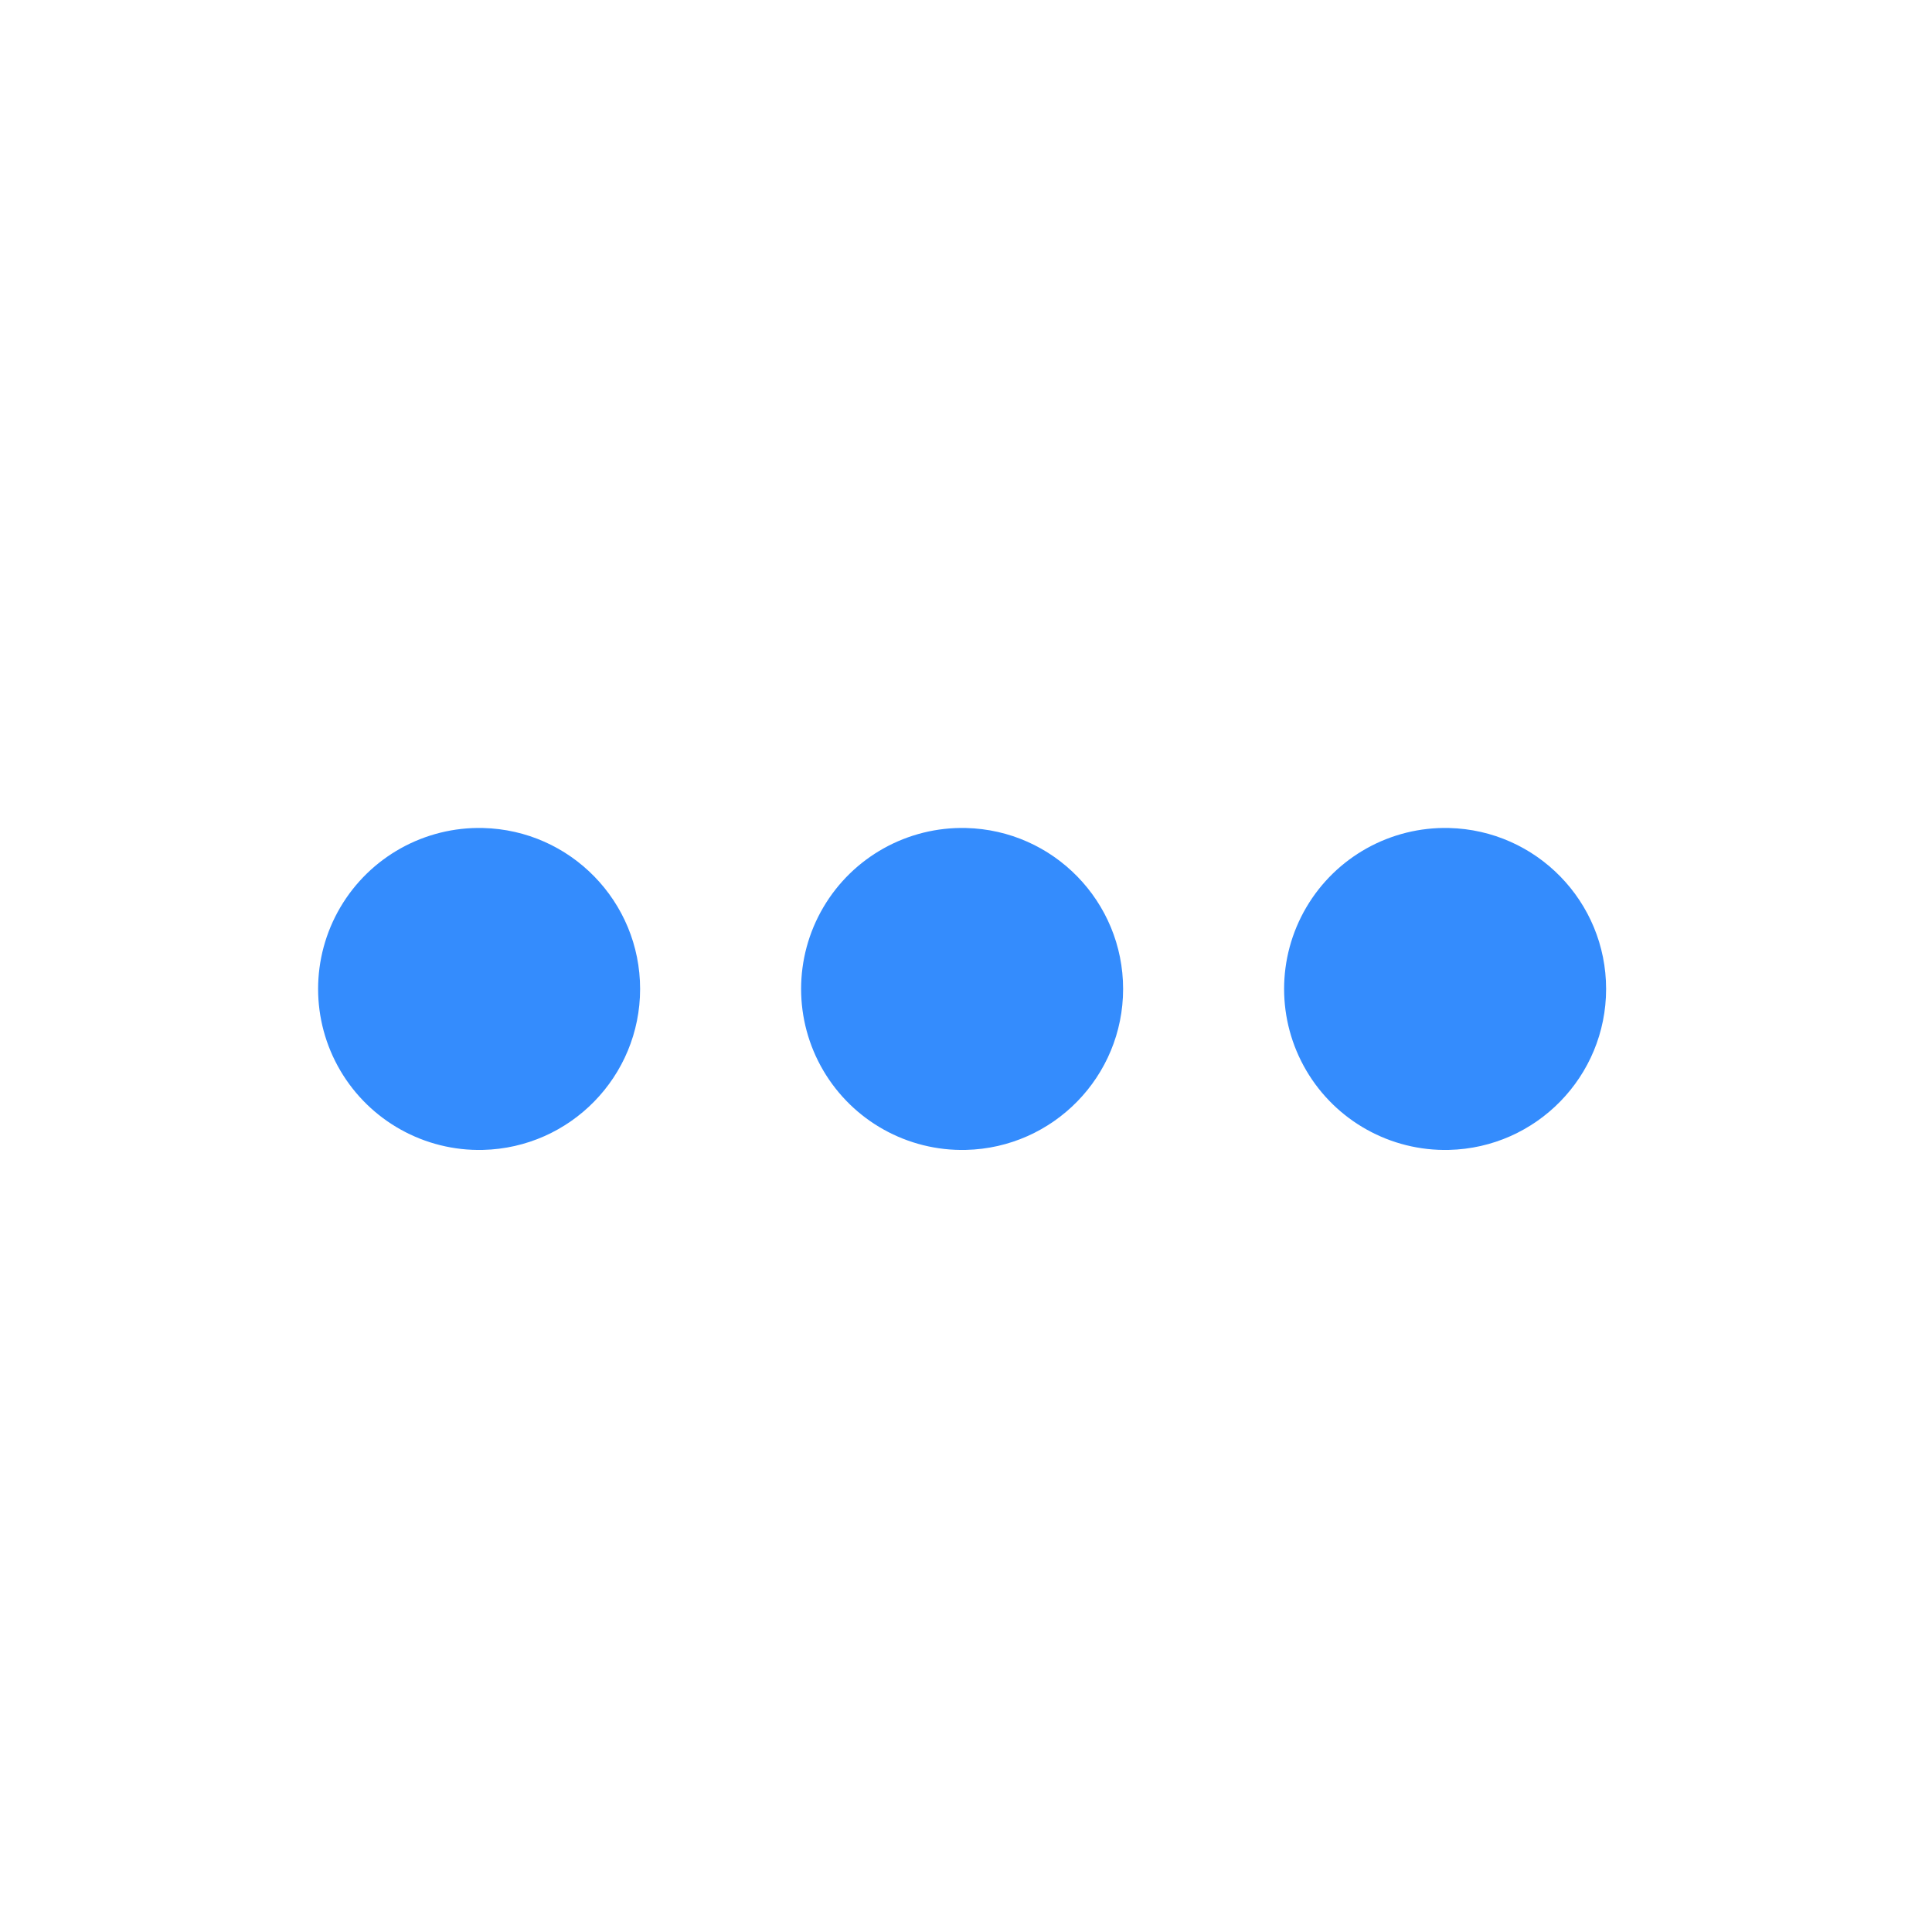
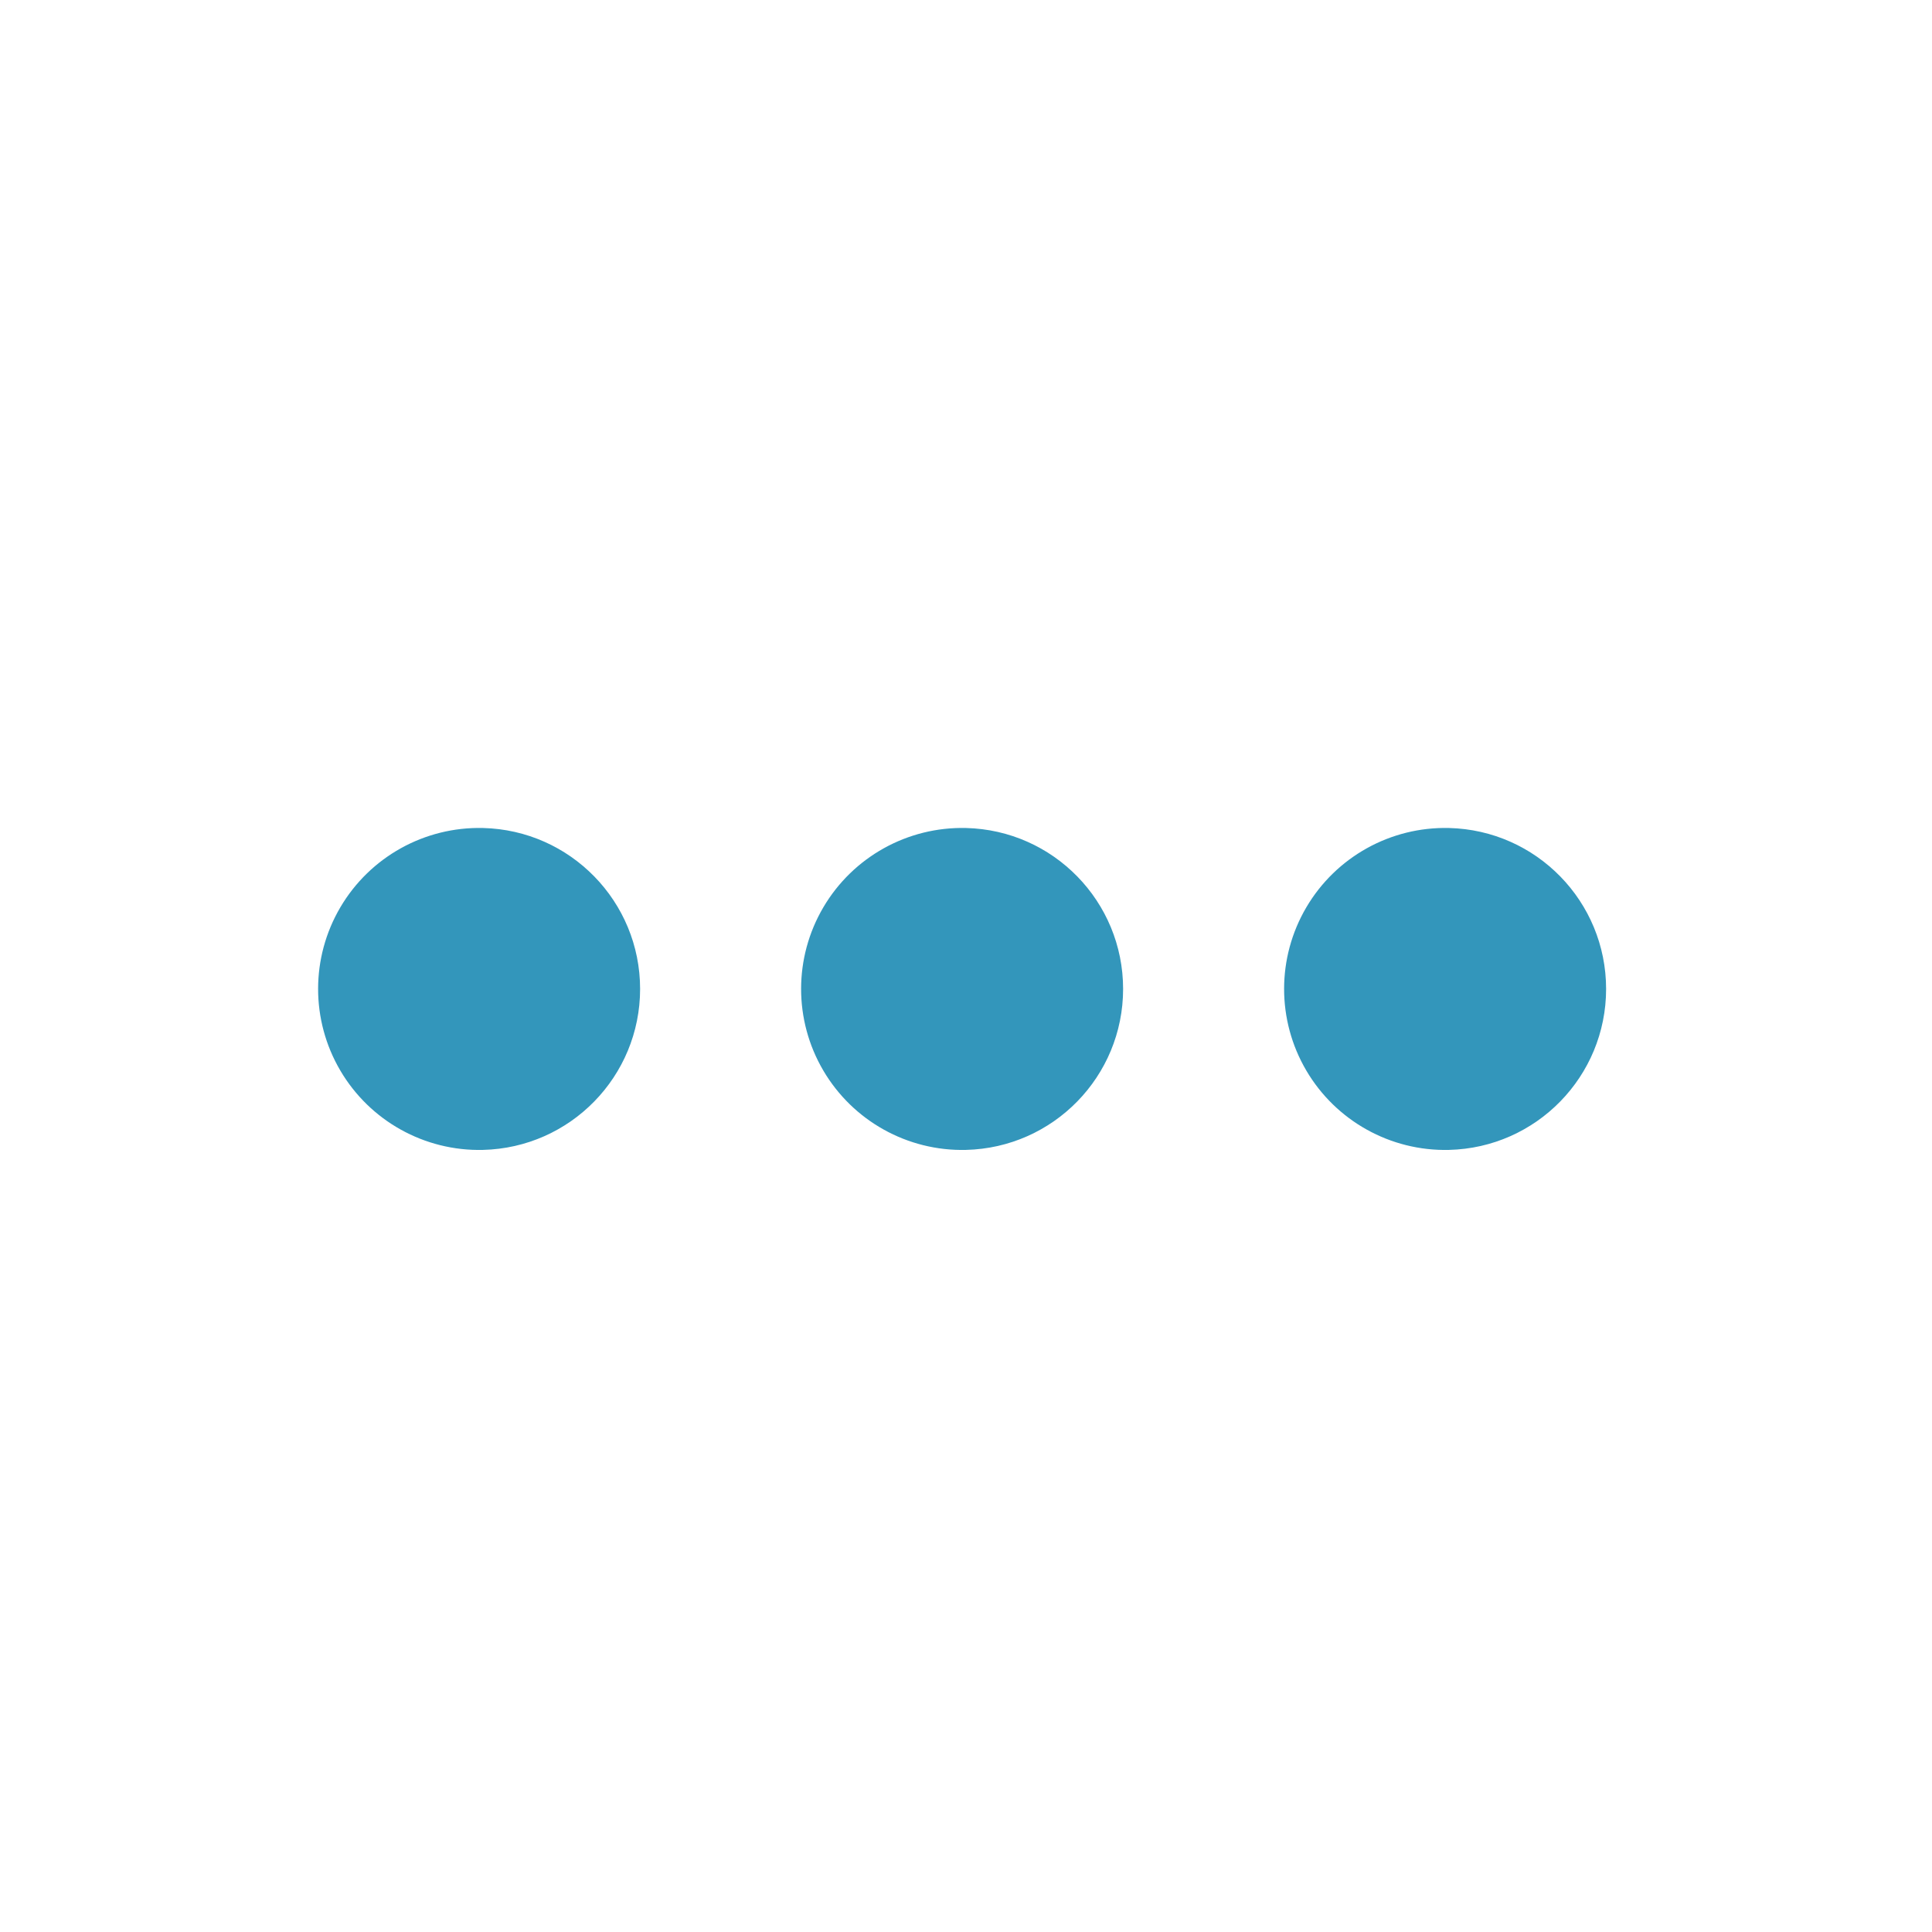
<svg xmlns="http://www.w3.org/2000/svg" width="21" height="21" viewBox="0 0 21 21">
  <g fill="none" fill-rule="evenodd">
    <path d="M0 0h21v21H0z" />
-     <path d="M5.25 9a1.75 1.75 0 1 0-.001 3.499A1.75 1.75 0 0 0 5.25 9zm10.5 0a1.75 1.75 0 1 0-.001 3.499A1.75 1.75 0 0 0 15.75 9zM10.5 9a1.75 1.75 0 1 0-.001 3.499A1.75 1.75 0 0 0 10.5 9z" fill="#348CFD" fill-rule="nonzero" />
+     <path d="M5.25 9a1.75 1.75 0 1 0-.001 3.499A1.75 1.75 0 0 0 5.25 9zm10.5 0a1.75 1.75 0 1 0-.001 3.499A1.75 1.75 0 0 0 15.75 9zM10.5 9a1.75 1.75 0 1 0-.001 3.499A1.75 1.75 0 0 0 10.5 9z" fill="#007CAACC" fill-rule="nonzero" />
  </g>
</svg>
